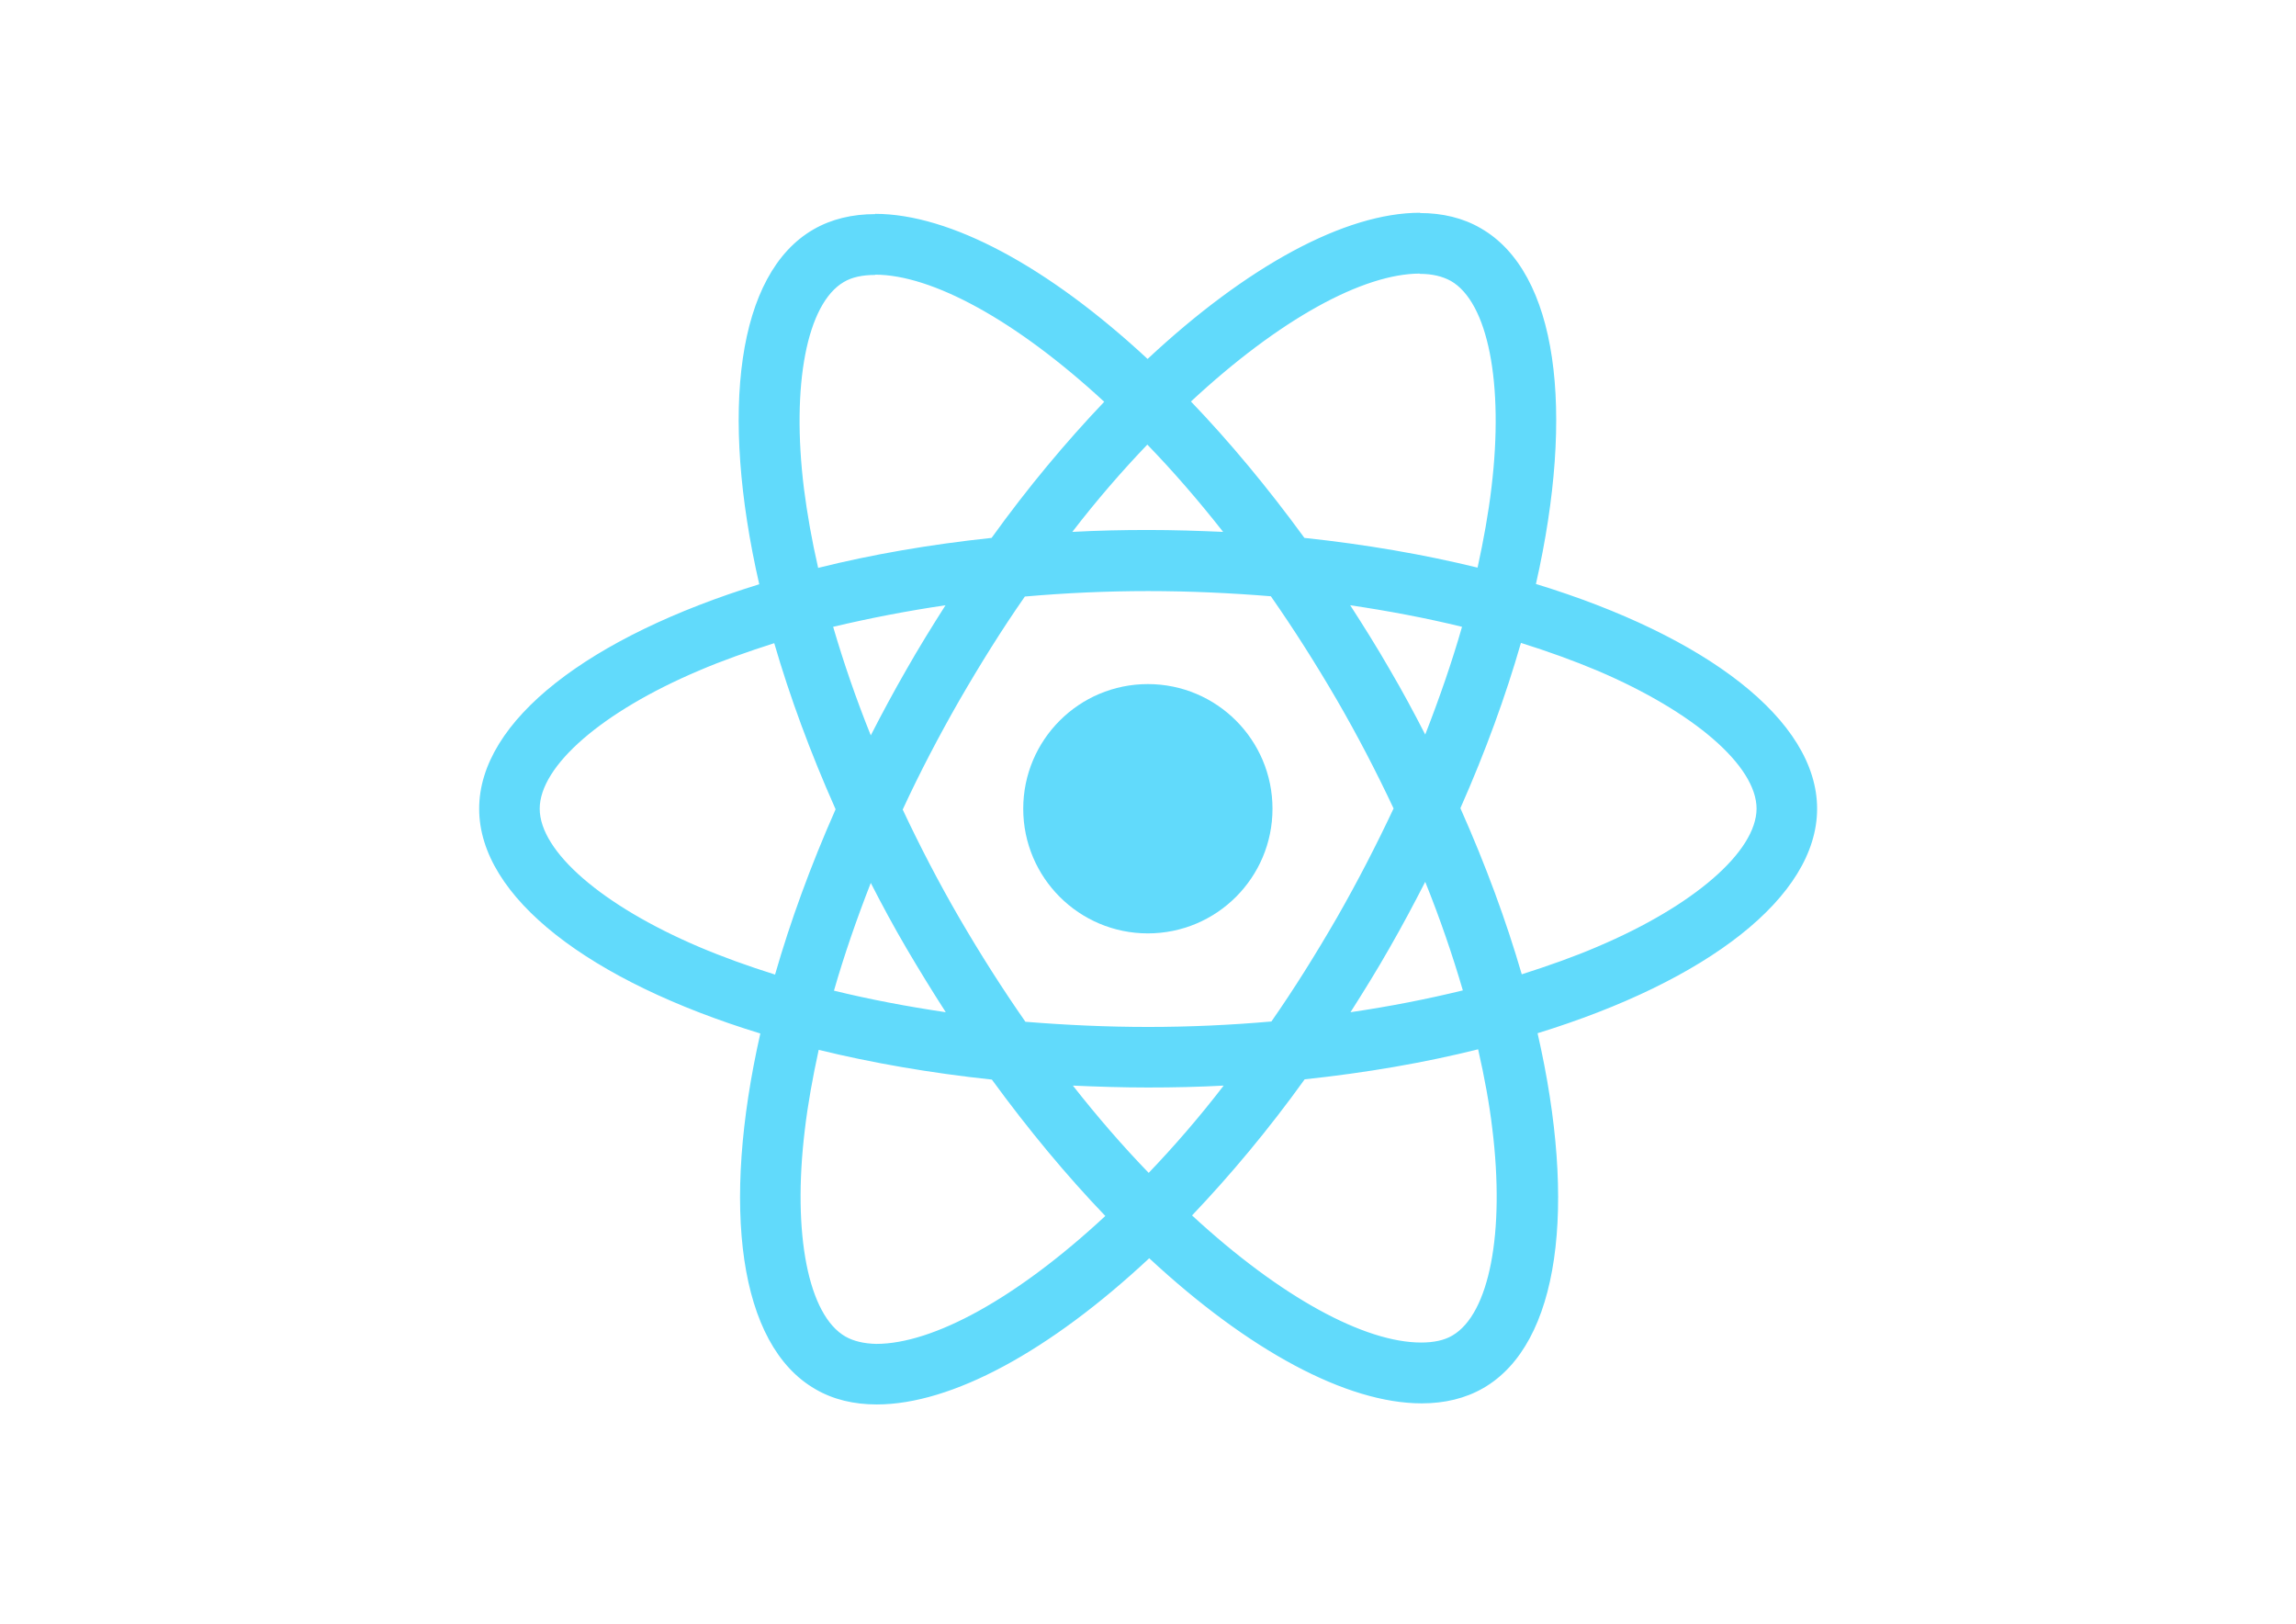
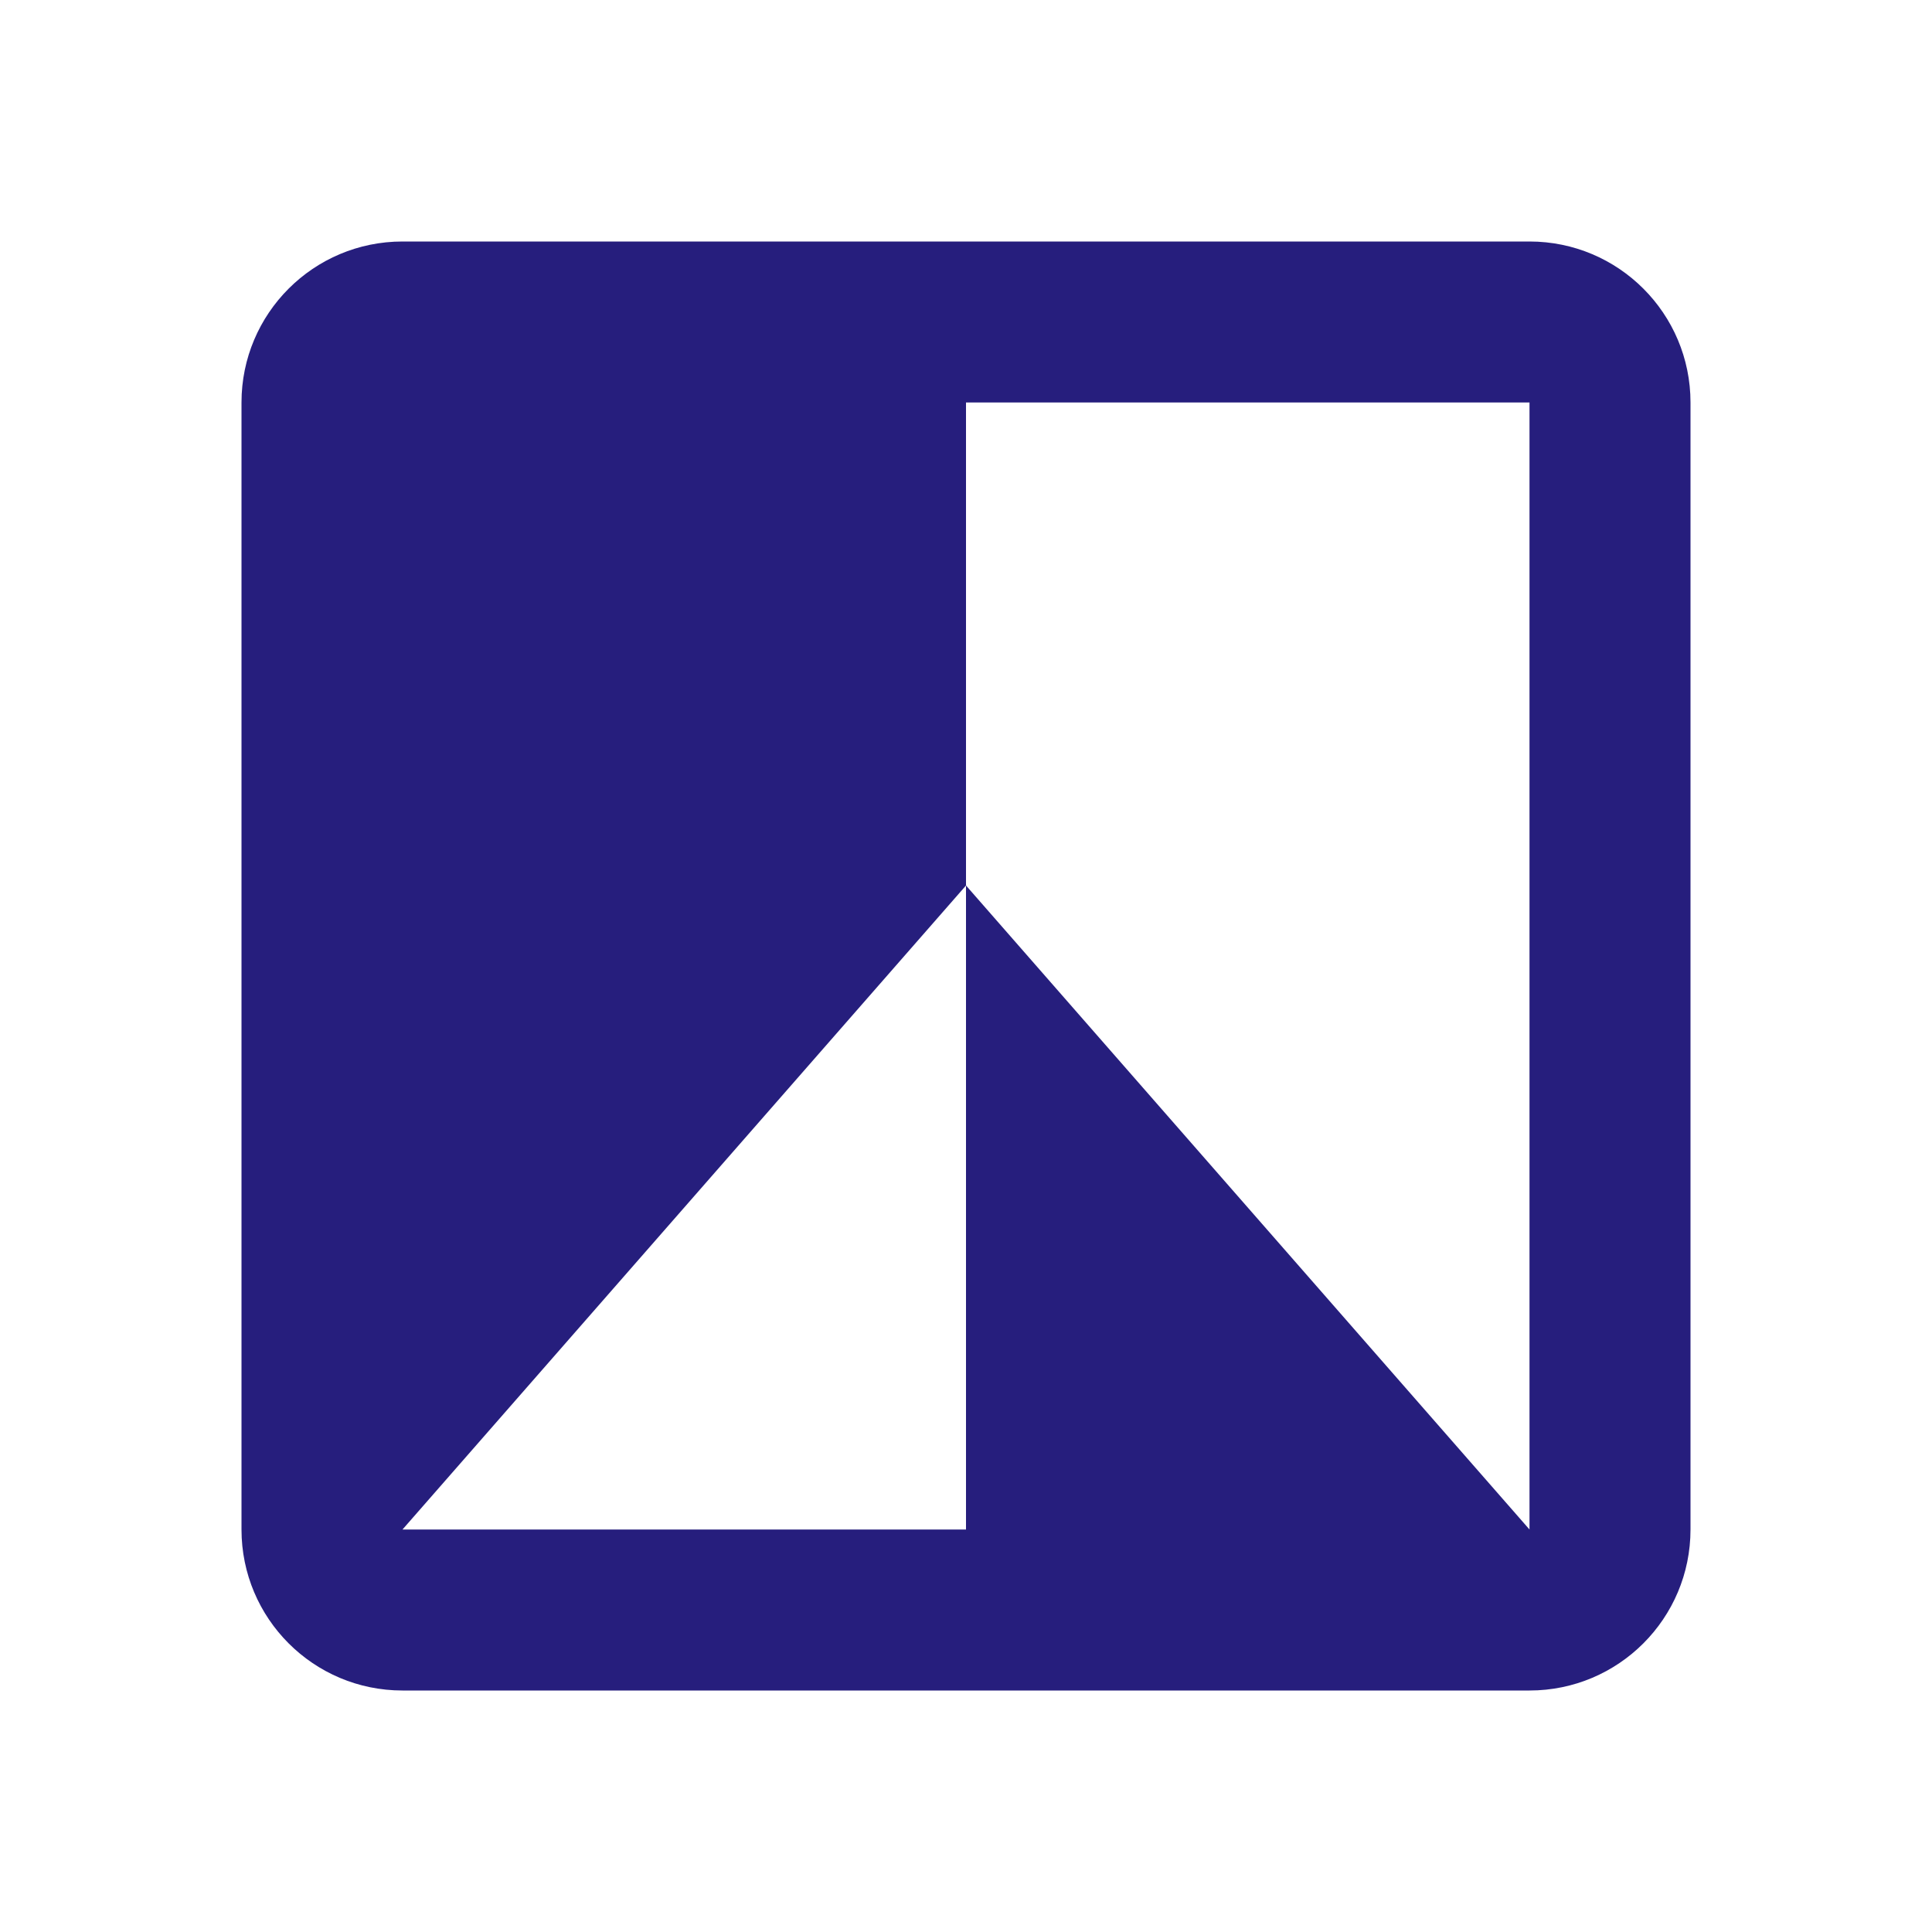
- <svg xmlns="http://www.w3.org/2000/svg" viewBox="0 0 841.9 595.3">
-   <g fill="#61DAFB">
-     <path d="M666.3 296.5c0-32.5-40.7-63.3-103.1-82.4 14.4-63.6 8-114.2-20.2-130.4-6.5-3.8-14.1-5.6-22.4-5.6v22.3c4.6 0 8.3.9 11.4 2.6 13.6 7.8 19.5 37.5 14.9 75.7-1.1 9.4-2.9 19.3-5.1 29.4-19.6-4.8-41-8.5-63.5-10.9-13.5-18.5-27.5-35.3-41.6-50 32.6-30.3 63.2-46.9 84-46.9V78c-27.5 0-63.5 19.6-99.9 53.6-36.4-33.8-72.4-53.2-99.9-53.2v22.3c20.7 0 51.4 16.5 84 46.6-14 14.7-28 31.4-41.3 49.9-22.6 2.4-44 6.1-63.6 11-2.3-10-4-19.7-5.2-29-4.7-38.2 1.1-67.9 14.6-75.8 3-1.8 6.9-2.6 11.5-2.6V78.5c-8.4 0-16 1.8-22.6 5.6-28.1 16.2-34.4 66.7-19.9 130.1-62.2 19.2-102.7 49.9-102.7 82.3 0 32.5 40.7 63.3 103.1 82.4-14.4 63.6-8 114.2 20.2 130.4 6.5 3.8 14.1 5.6 22.5 5.6 27.5 0 63.5-19.6 99.9-53.6 36.4 33.8 72.4 53.2 99.9 53.2 8.4 0 16-1.8 22.6-5.6 28.1-16.2 34.4-66.7 19.9-130.1 62-19.1 102.5-49.9 102.5-82.3zm-130.2-66.7c-3.7 12.9-8.3 26.2-13.5 39.5-4.1-8-8.4-16-13.1-24-4.6-8-9.5-15.8-14.4-23.4 14.2 2.1 27.9 4.7 41 7.9zm-45.8 106.5c-7.8 13.5-15.8 26.3-24.1 38.2-14.9 1.3-30 2-45.2 2-15.1 0-30.2-.7-45-1.9-8.3-11.9-16.4-24.6-24.2-38-7.6-13.1-14.5-26.4-20.8-39.8 6.2-13.4 13.2-26.8 20.7-39.9 7.8-13.5 15.8-26.3 24.1-38.2 14.9-1.3 30-2 45.2-2 15.1 0 30.2.7 45 1.9 8.3 11.9 16.4 24.6 24.2 38 7.6 13.1 14.5 26.4 20.8 39.8-6.3 13.4-13.2 26.8-20.7 39.9zm32.3-13c5.4 13.4 10 26.8 13.8 39.8-13.1 3.2-26.9 5.9-41.2 8 4.9-7.7 9.8-15.6 14.4-23.7 4.6-8 8.9-16.1 13-24.1zM421.2 430c-9.3-9.6-18.6-20.3-27.8-32 9 .4 18.2.7 27.5.7 9.4 0 18.7-.2 27.8-.7-9 11.7-18.3 22.4-27.5 32zm-74.4-58.9c-14.2-2.1-27.9-4.7-41-7.9 3.7-12.9 8.3-26.2 13.5-39.5 4.1 8 8.4 16 13.1 24 4.7 8 9.5 15.8 14.4 23.4zM420.7 163c9.3 9.6 18.6 20.3 27.8 32-9-.4-18.2-.7-27.5-.7-9.4 0-18.7.2-27.8.7 9-11.7 18.3-22.4 27.5-32zm-74 58.9c-4.9 7.7-9.8 15.6-14.4 23.7-4.6 8-8.9 16-13 24-5.4-13.4-10-26.8-13.8-39.8 13.1-3.1 26.9-5.8 41.2-7.9zm-90.5 125.2c-35.4-15.1-58.3-34.9-58.3-50.6 0-15.7 22.9-35.6 58.3-50.6 8.6-3.7 18-7 27.7-10.1 5.7 19.6 13.2 40 22.5 60.9-9.2 20.8-16.6 41.1-22.2 60.6-9.9-3.1-19.3-6.5-28-10.2zM310 490c-13.6-7.8-19.5-37.5-14.9-75.7 1.1-9.4 2.9-19.3 5.1-29.4 19.6 4.8 41 8.5 63.5 10.9 13.5 18.5 27.5 35.3 41.6 50-32.6 30.3-63.2 46.9-84 46.9-4.5-.1-8.3-1-11.3-2.7zm237.2-76.2c4.7 38.2-1.1 67.9-14.6 75.8-3 1.8-6.9 2.6-11.5 2.6-20.7 0-51.4-16.5-84-46.6 14-14.7 28-31.4 41.3-49.9 22.6-2.4 44-6.1 63.6-11 2.3 10.1 4.1 19.8 5.2 29.1zm38.5-66.7c-8.6 3.7-18 7-27.7 10.1-5.7-19.6-13.2-40-22.5-60.9 9.2-20.8 16.6-41.1 22.2-60.6 9.9 3.1 19.3 6.5 28.1 10.2 35.4 15.1 58.3 34.9 58.3 50.6-.1 15.7-23 35.6-58.4 50.6zM320.8 78.4z" />
-     <circle cx="420.9" cy="296.5" r="45.7" />
-     <path d="M520.5 78.1z" />
+ <svg xmlns="http://www.w3.org/2000/svg" width="48" height="48">
+   <g>
+     <rect fill="none" id="canvas_background" height="402" width="582" y="-1" x="-1" />
+   </g>
+   <g>
+     <path id="svg_1" fill="none" d="m0,0l48,0l0,48l-48,0l0,-48z" />
+     <path fill="#261e7d" id="svg_2" d="m38,6l-28,0c-2.21,0 -4,1.79 -4,4l0,28c0,2.21 1.79,4 4,4l28,0c2.21,0 4,-1.79 4,-4l0,-28c0,-2.21 -1.79,-4 -4,-4zm0,32l-14,-16l0,16l-14,0l14,-16l0,-12l14,0l0,28z" />
  </g>
</svg>
